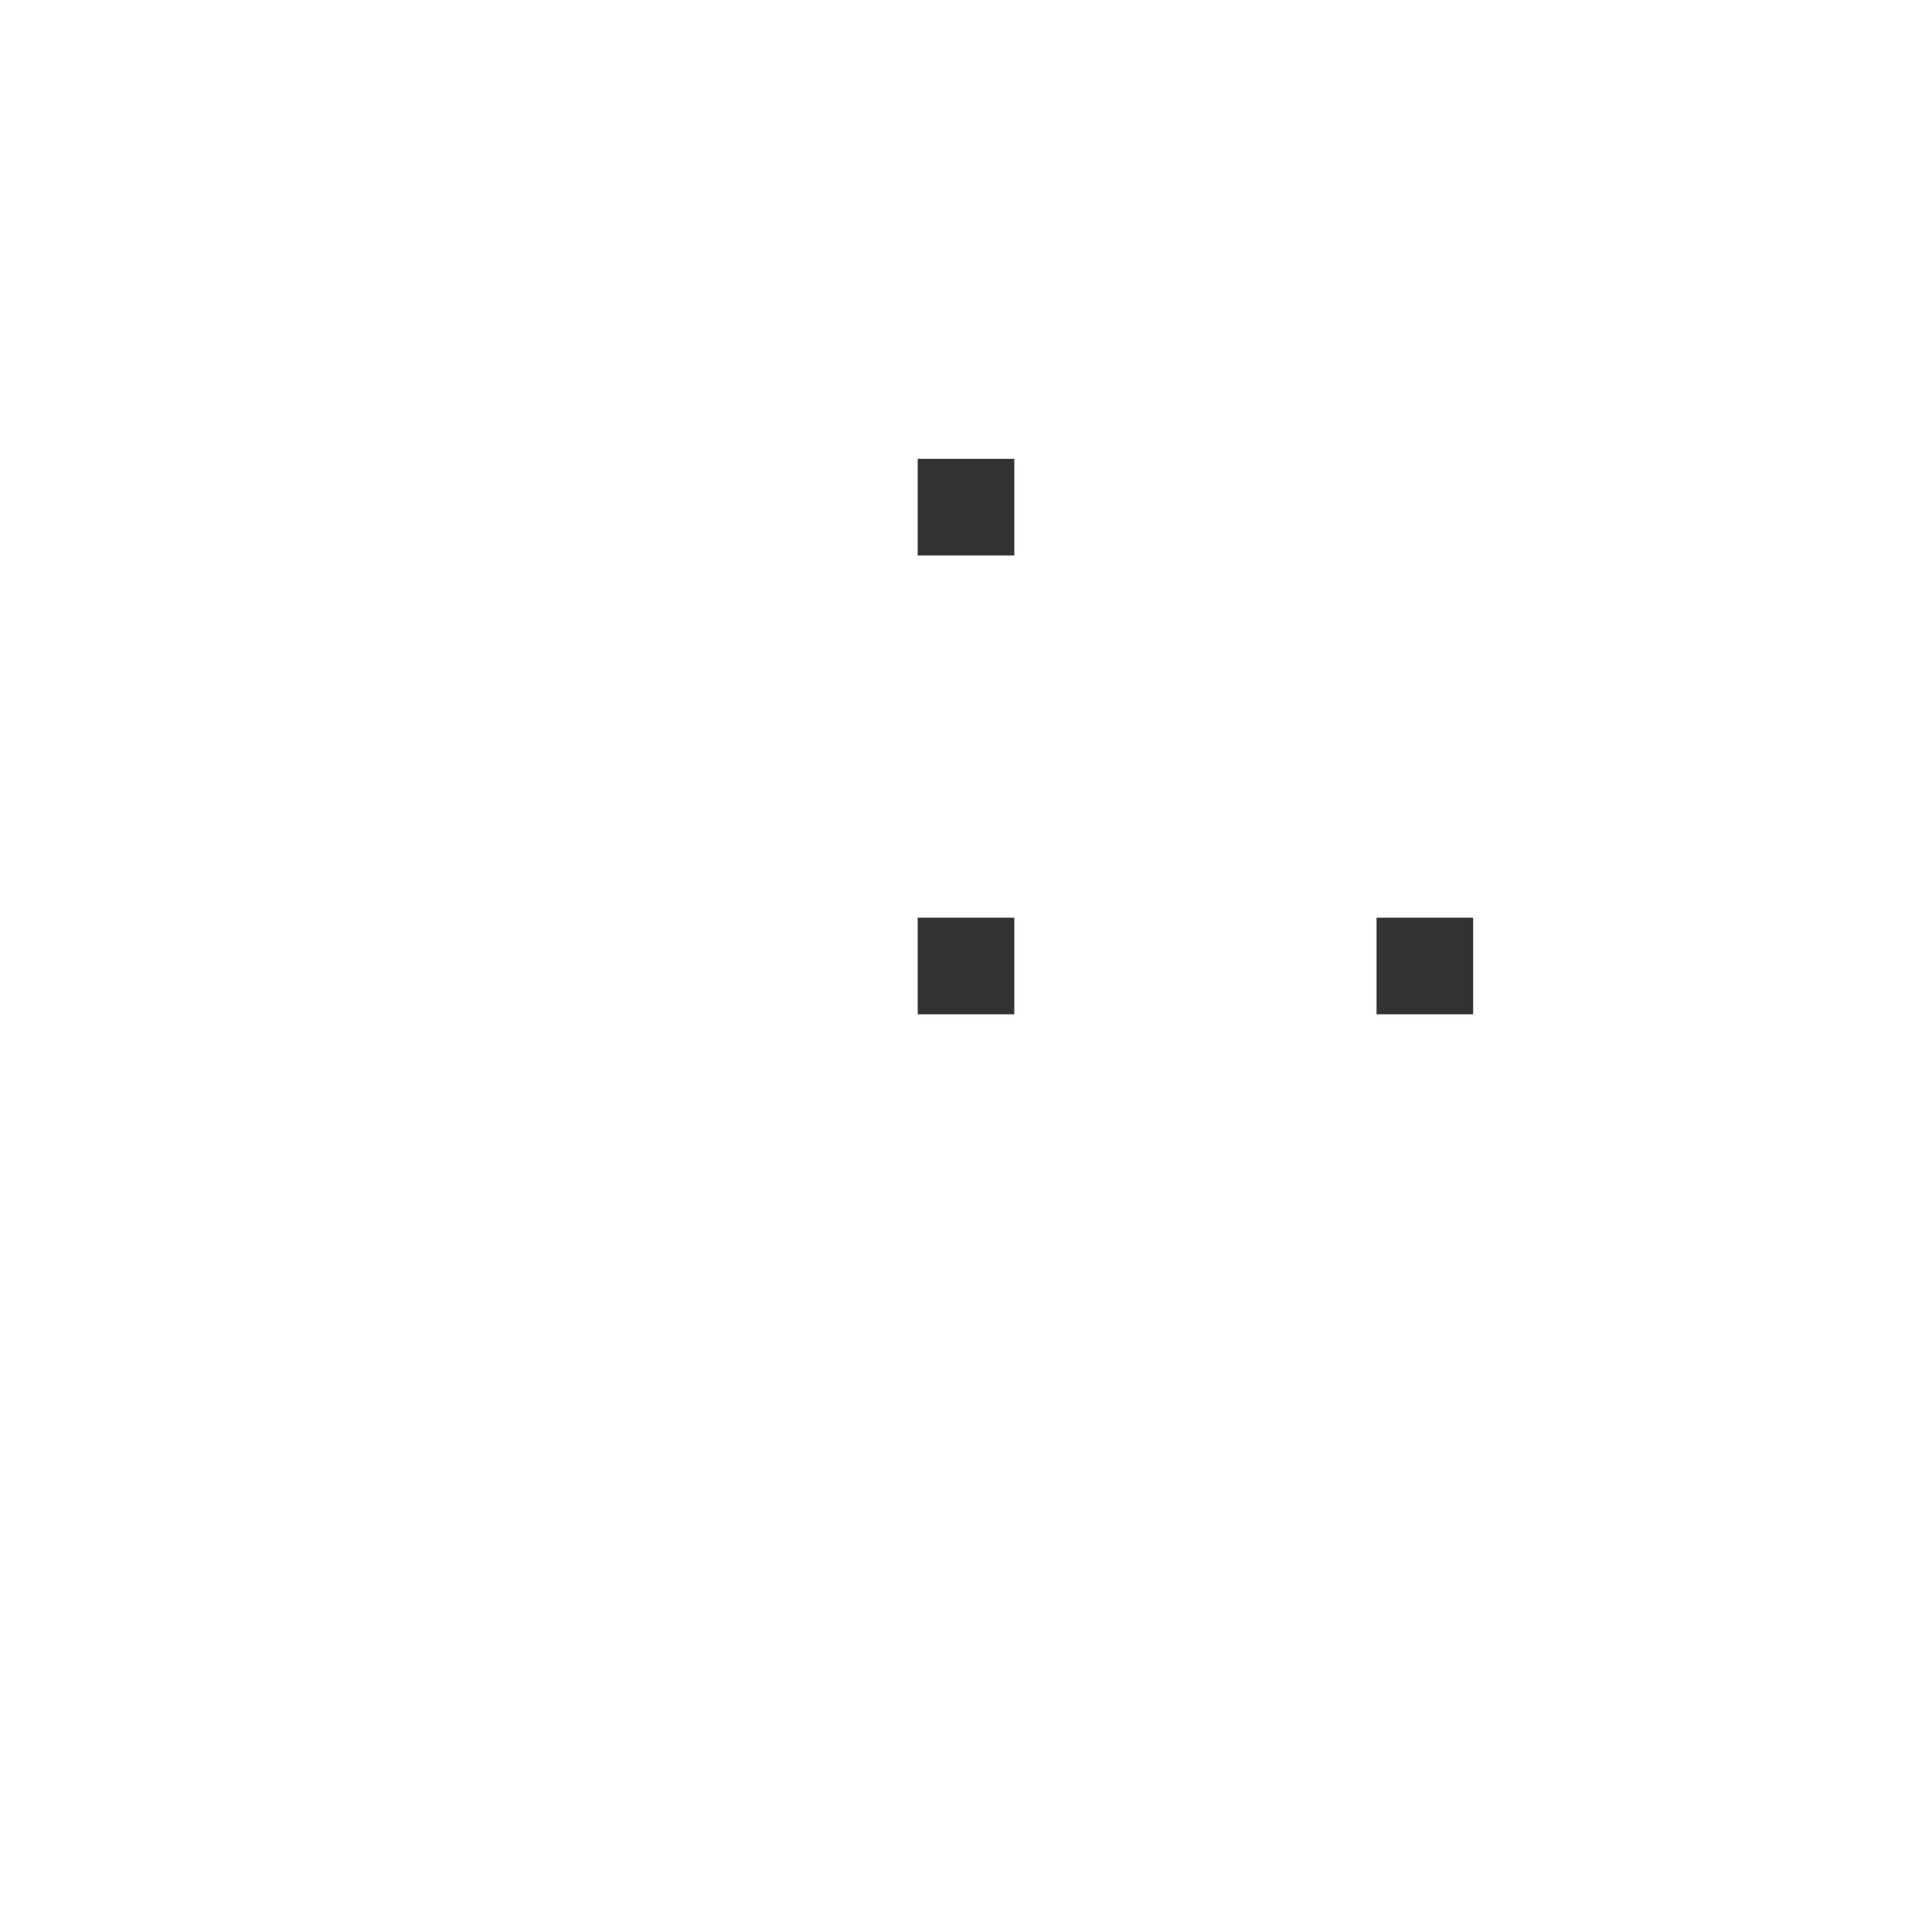
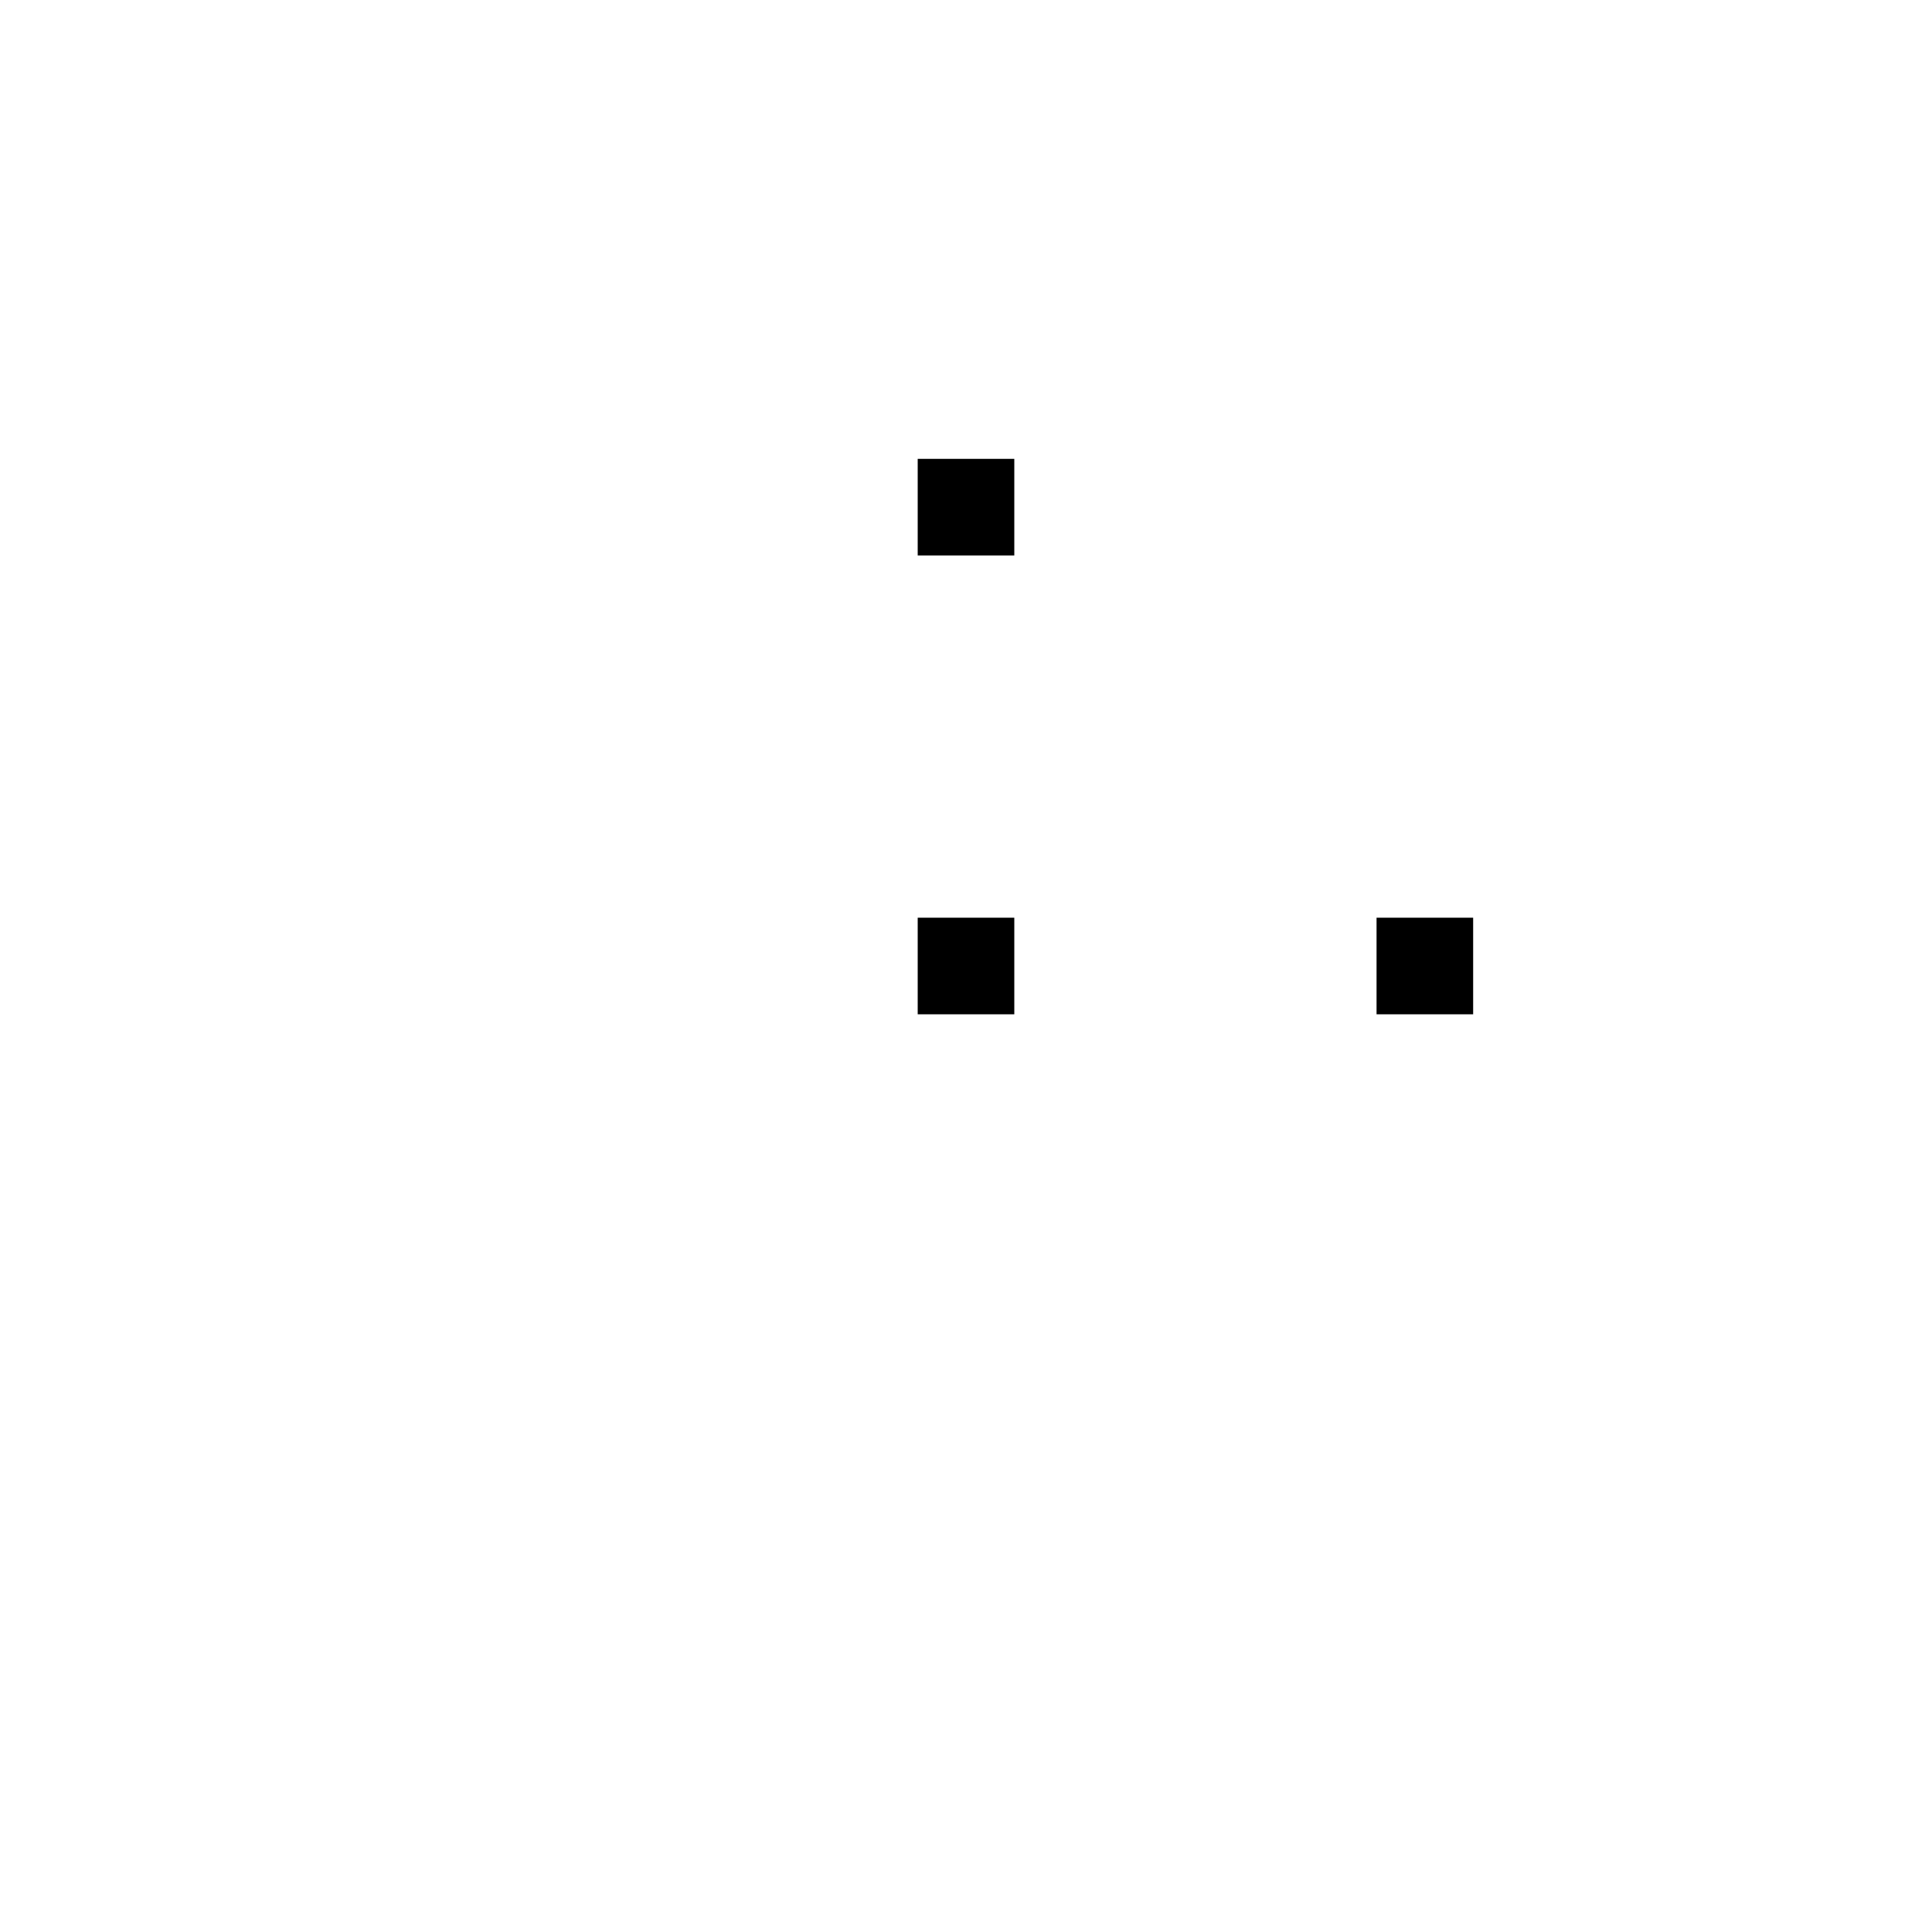
- <svg xmlns="http://www.w3.org/2000/svg" width="64" height="64" version="1.1" id="svg4">
+ <svg xmlns="http://www.w3.org/2000/svg" id="svg4" version="1.1" height="64" width="64">
  <defs id="defs8" />
-   <rect id="VLine" x="30.4" width="5%" height="5%" style="fill:#333333;stroke:none" y="30.4" />
-   <rect id="VLine-3-6" x="45.6" width="5%" height="5%" style="fill:#333333;stroke:none" y="30.4" />
-   <rect id="VLine-3-6-5" x="30.4" width="5%" height="5%" style="fill:#333333;stroke:none" y="15.2" />
+   <rect y="30.4" style="fill:#000000;stroke:none" height="5%" width="5%" x="30.4" id="VLine" />
+   <rect y="30.4" style="fill:#000000;stroke:none" height="5%" width="5%" x="45.6" id="VLine-3-6" />
+   <rect y="15.2" style="fill:#000000;stroke:none" height="5%" width="5%" x="30.4" id="VLine-3-6-5" />
</svg>
